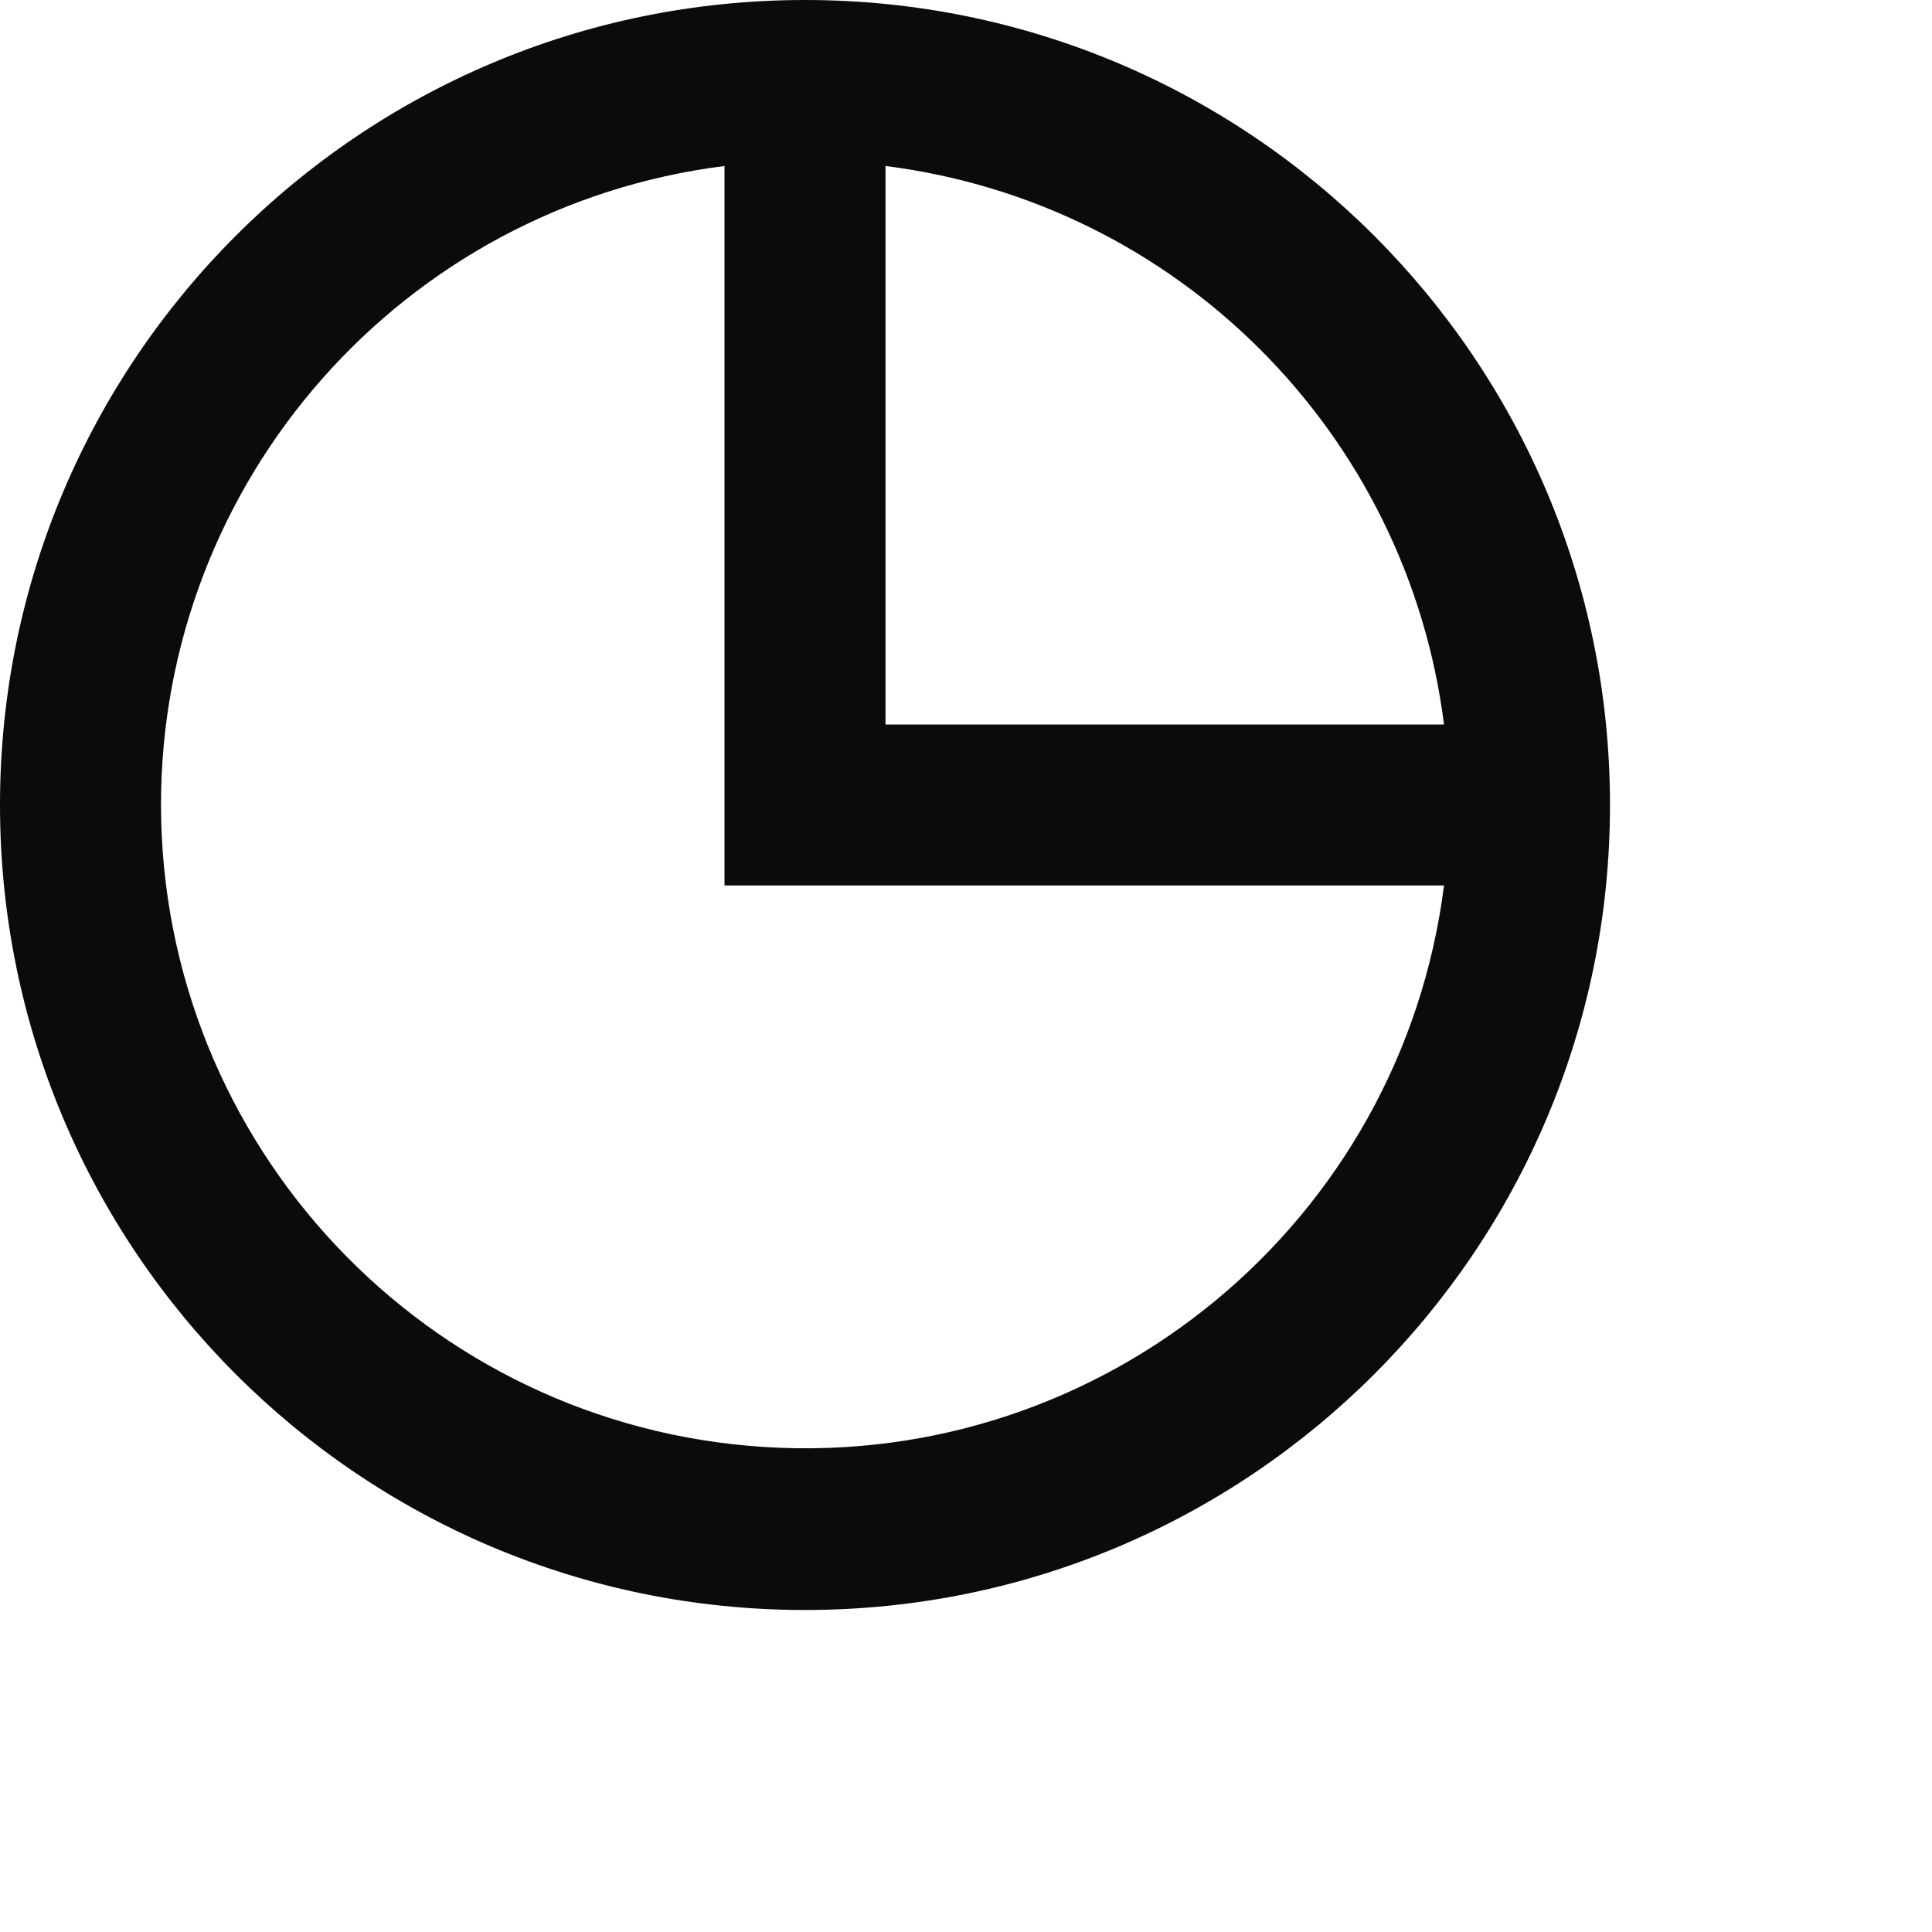
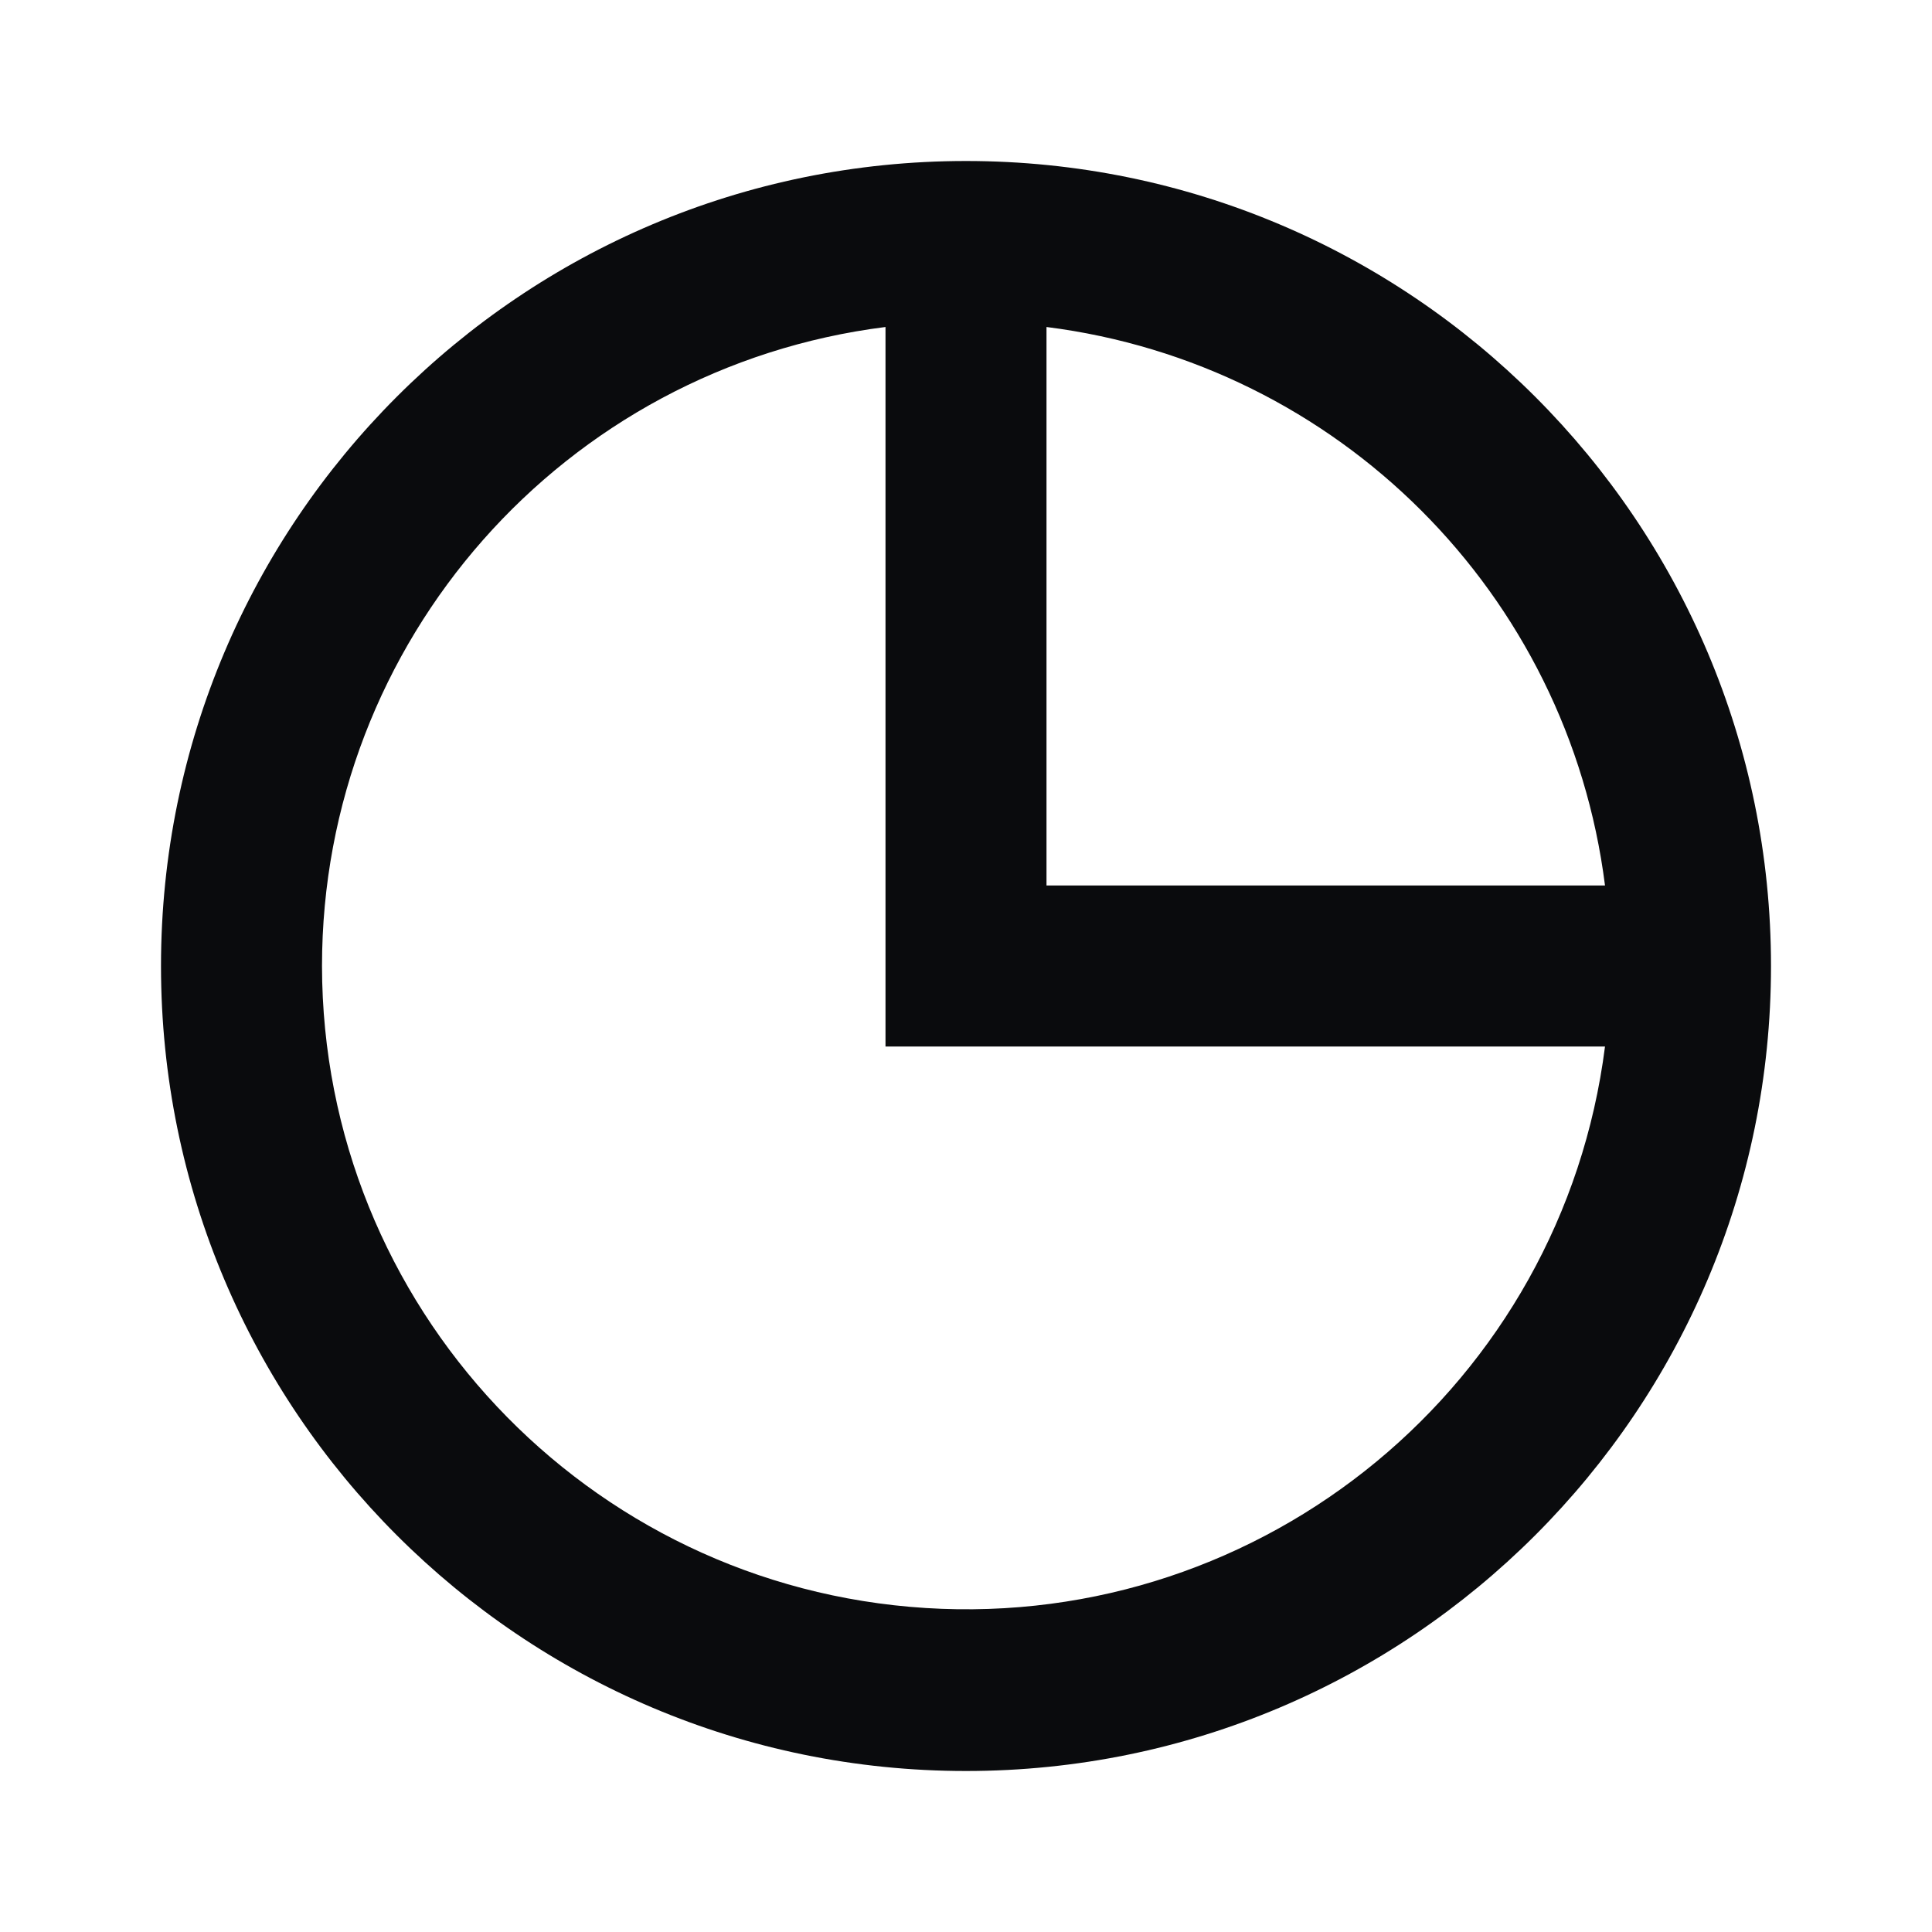
<svg xmlns="http://www.w3.org/2000/svg" fill="none" viewBox="0 0 24 24">
-   <path fill="#0A0B0D" d="M10 20c5.523 0 10-4.477 10-10S15.523 0 10 0 0 4.477 0 10s4.477 10 10 10Zm7.938-9A8.001 8.001 0 0 1 2 10a8.001 8.001 0 0 1 7-7.938V11h8.938Zm0-2H11V2.062A8.004 8.004 0 0 1 17.938 9Z" />
+   <path fill="#0A0B0D" d="M12 22c5.523 0 10-4.477 10-10S17.523 2 12 2 2 6.477 2 12s4.477 10 10 10Zm7.938-9A8.001 8.001 0 0 1 4 12a8.001 8.001 0 0 1 7-7.938V13h8.938Zm0-2H13V4.062A8.004 8.004 0 0 1 19.938 11Z" />
</svg>
